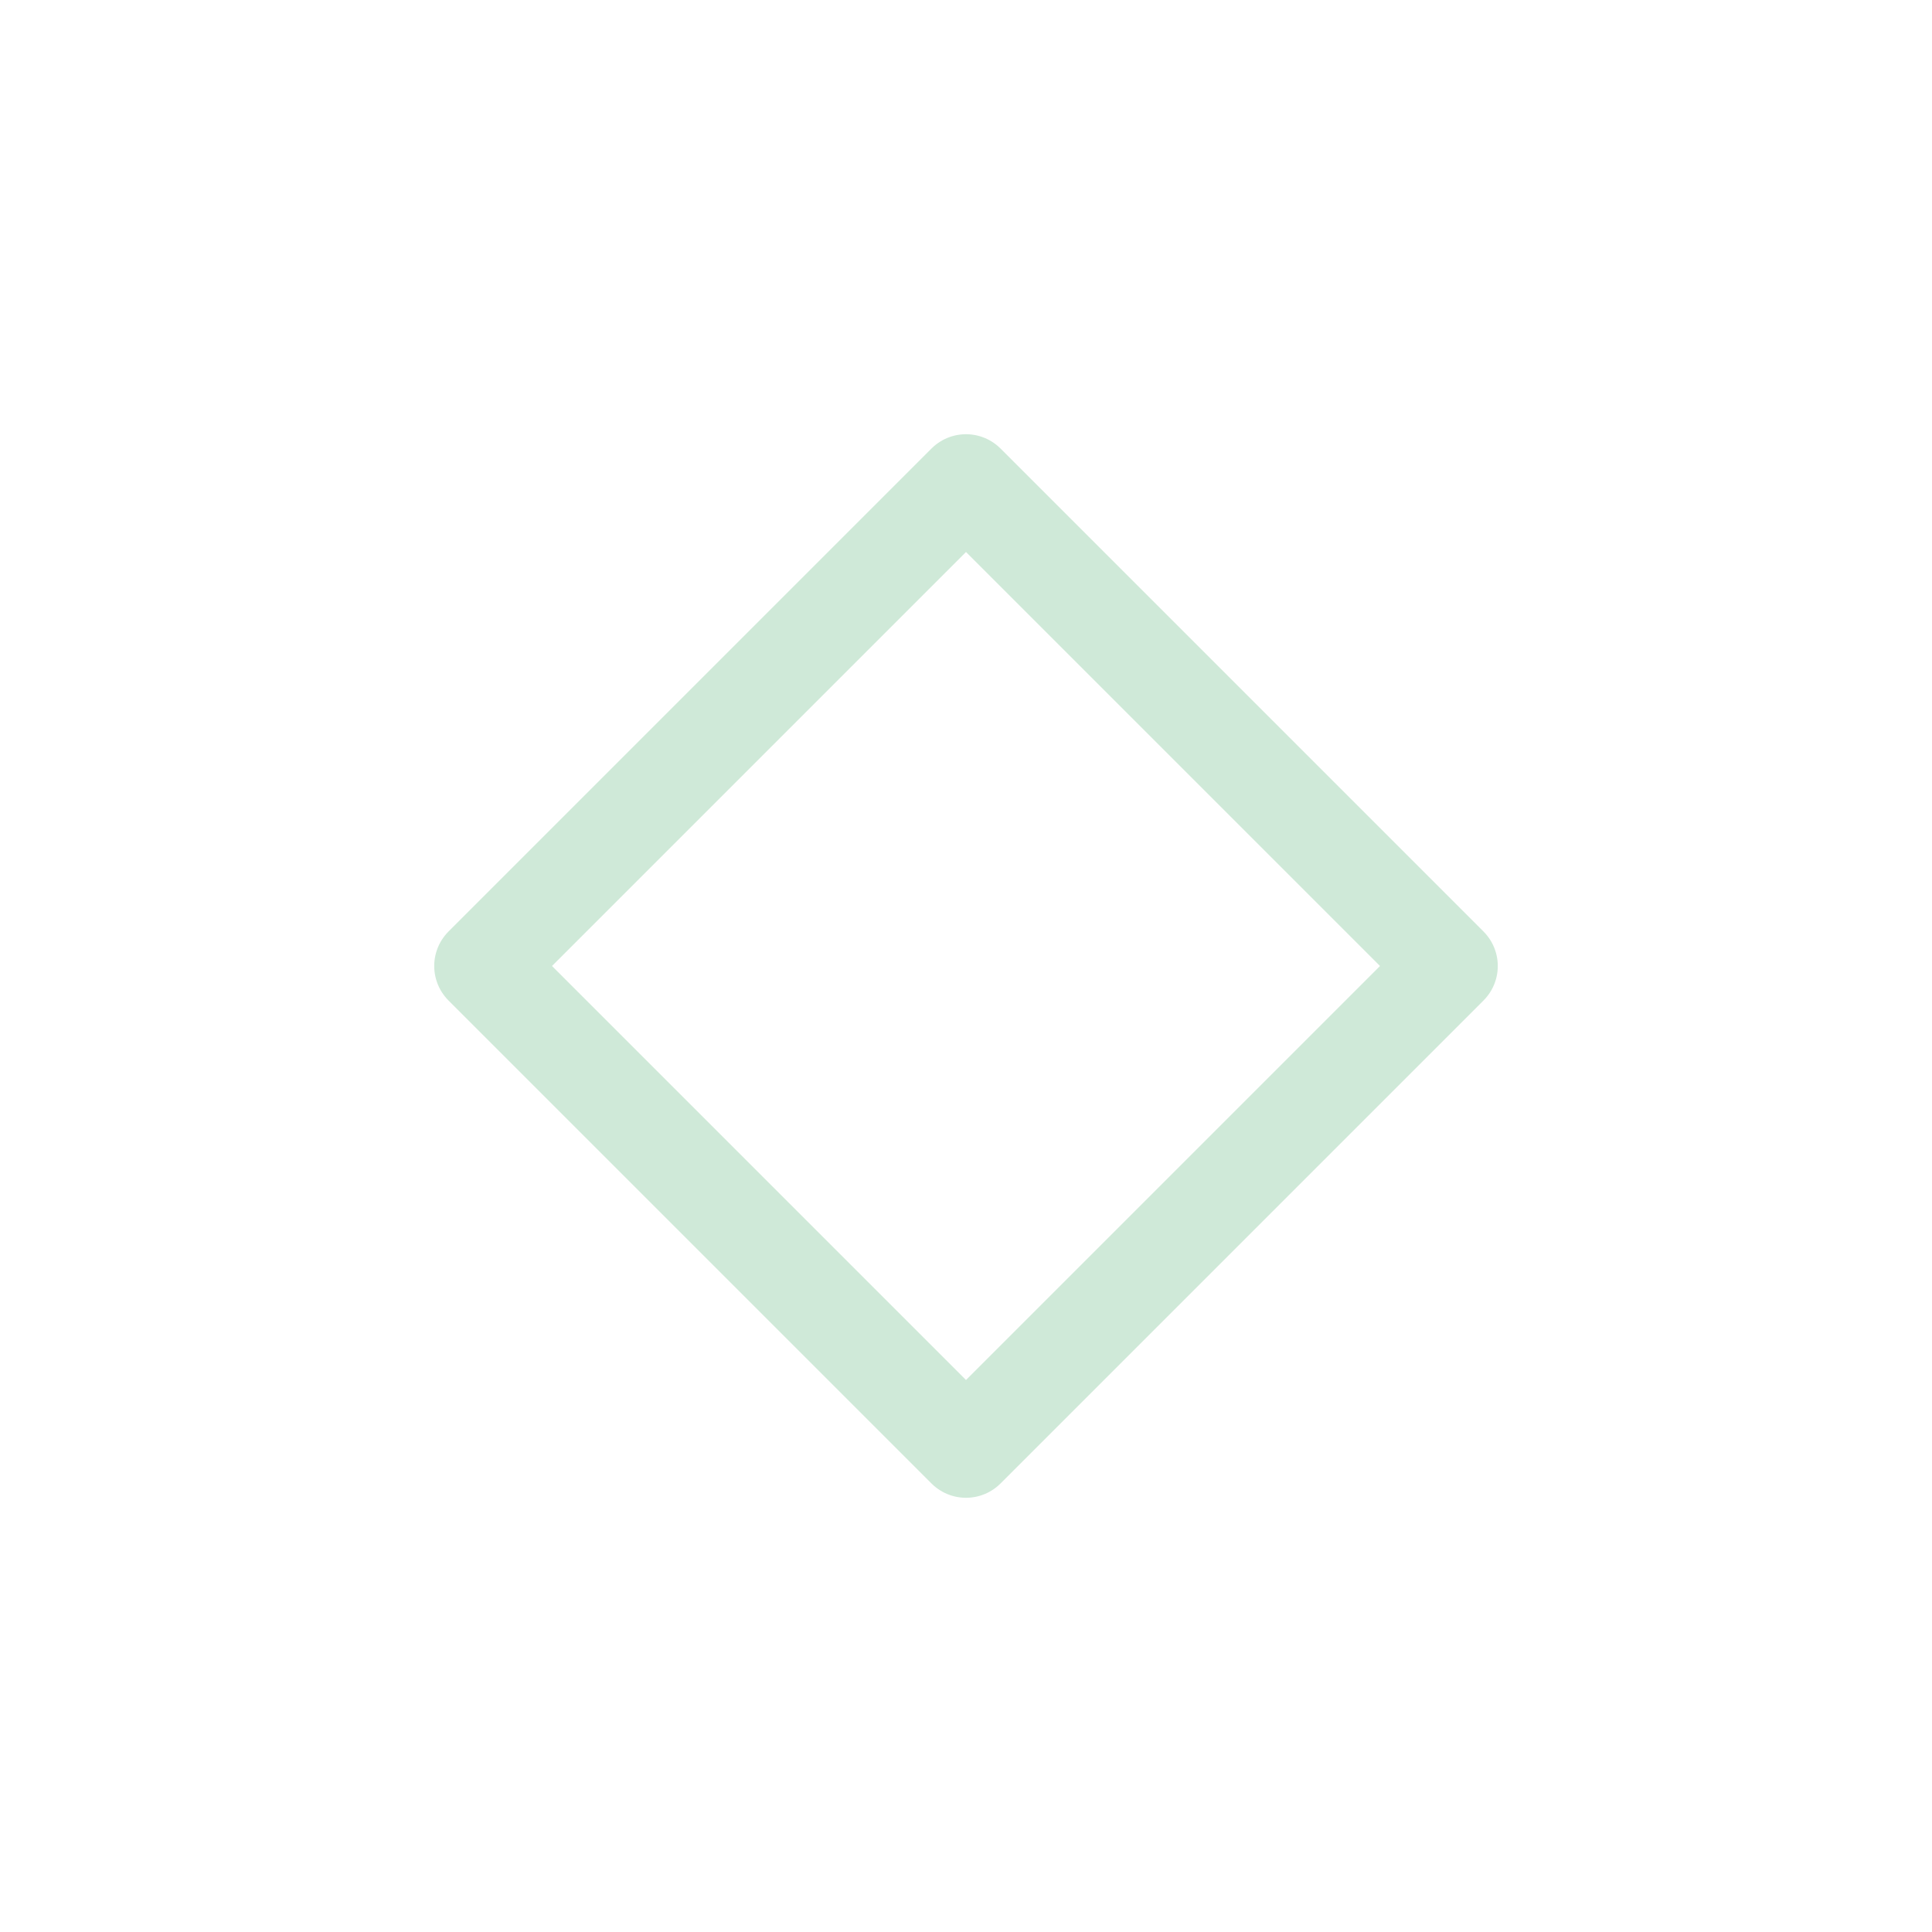
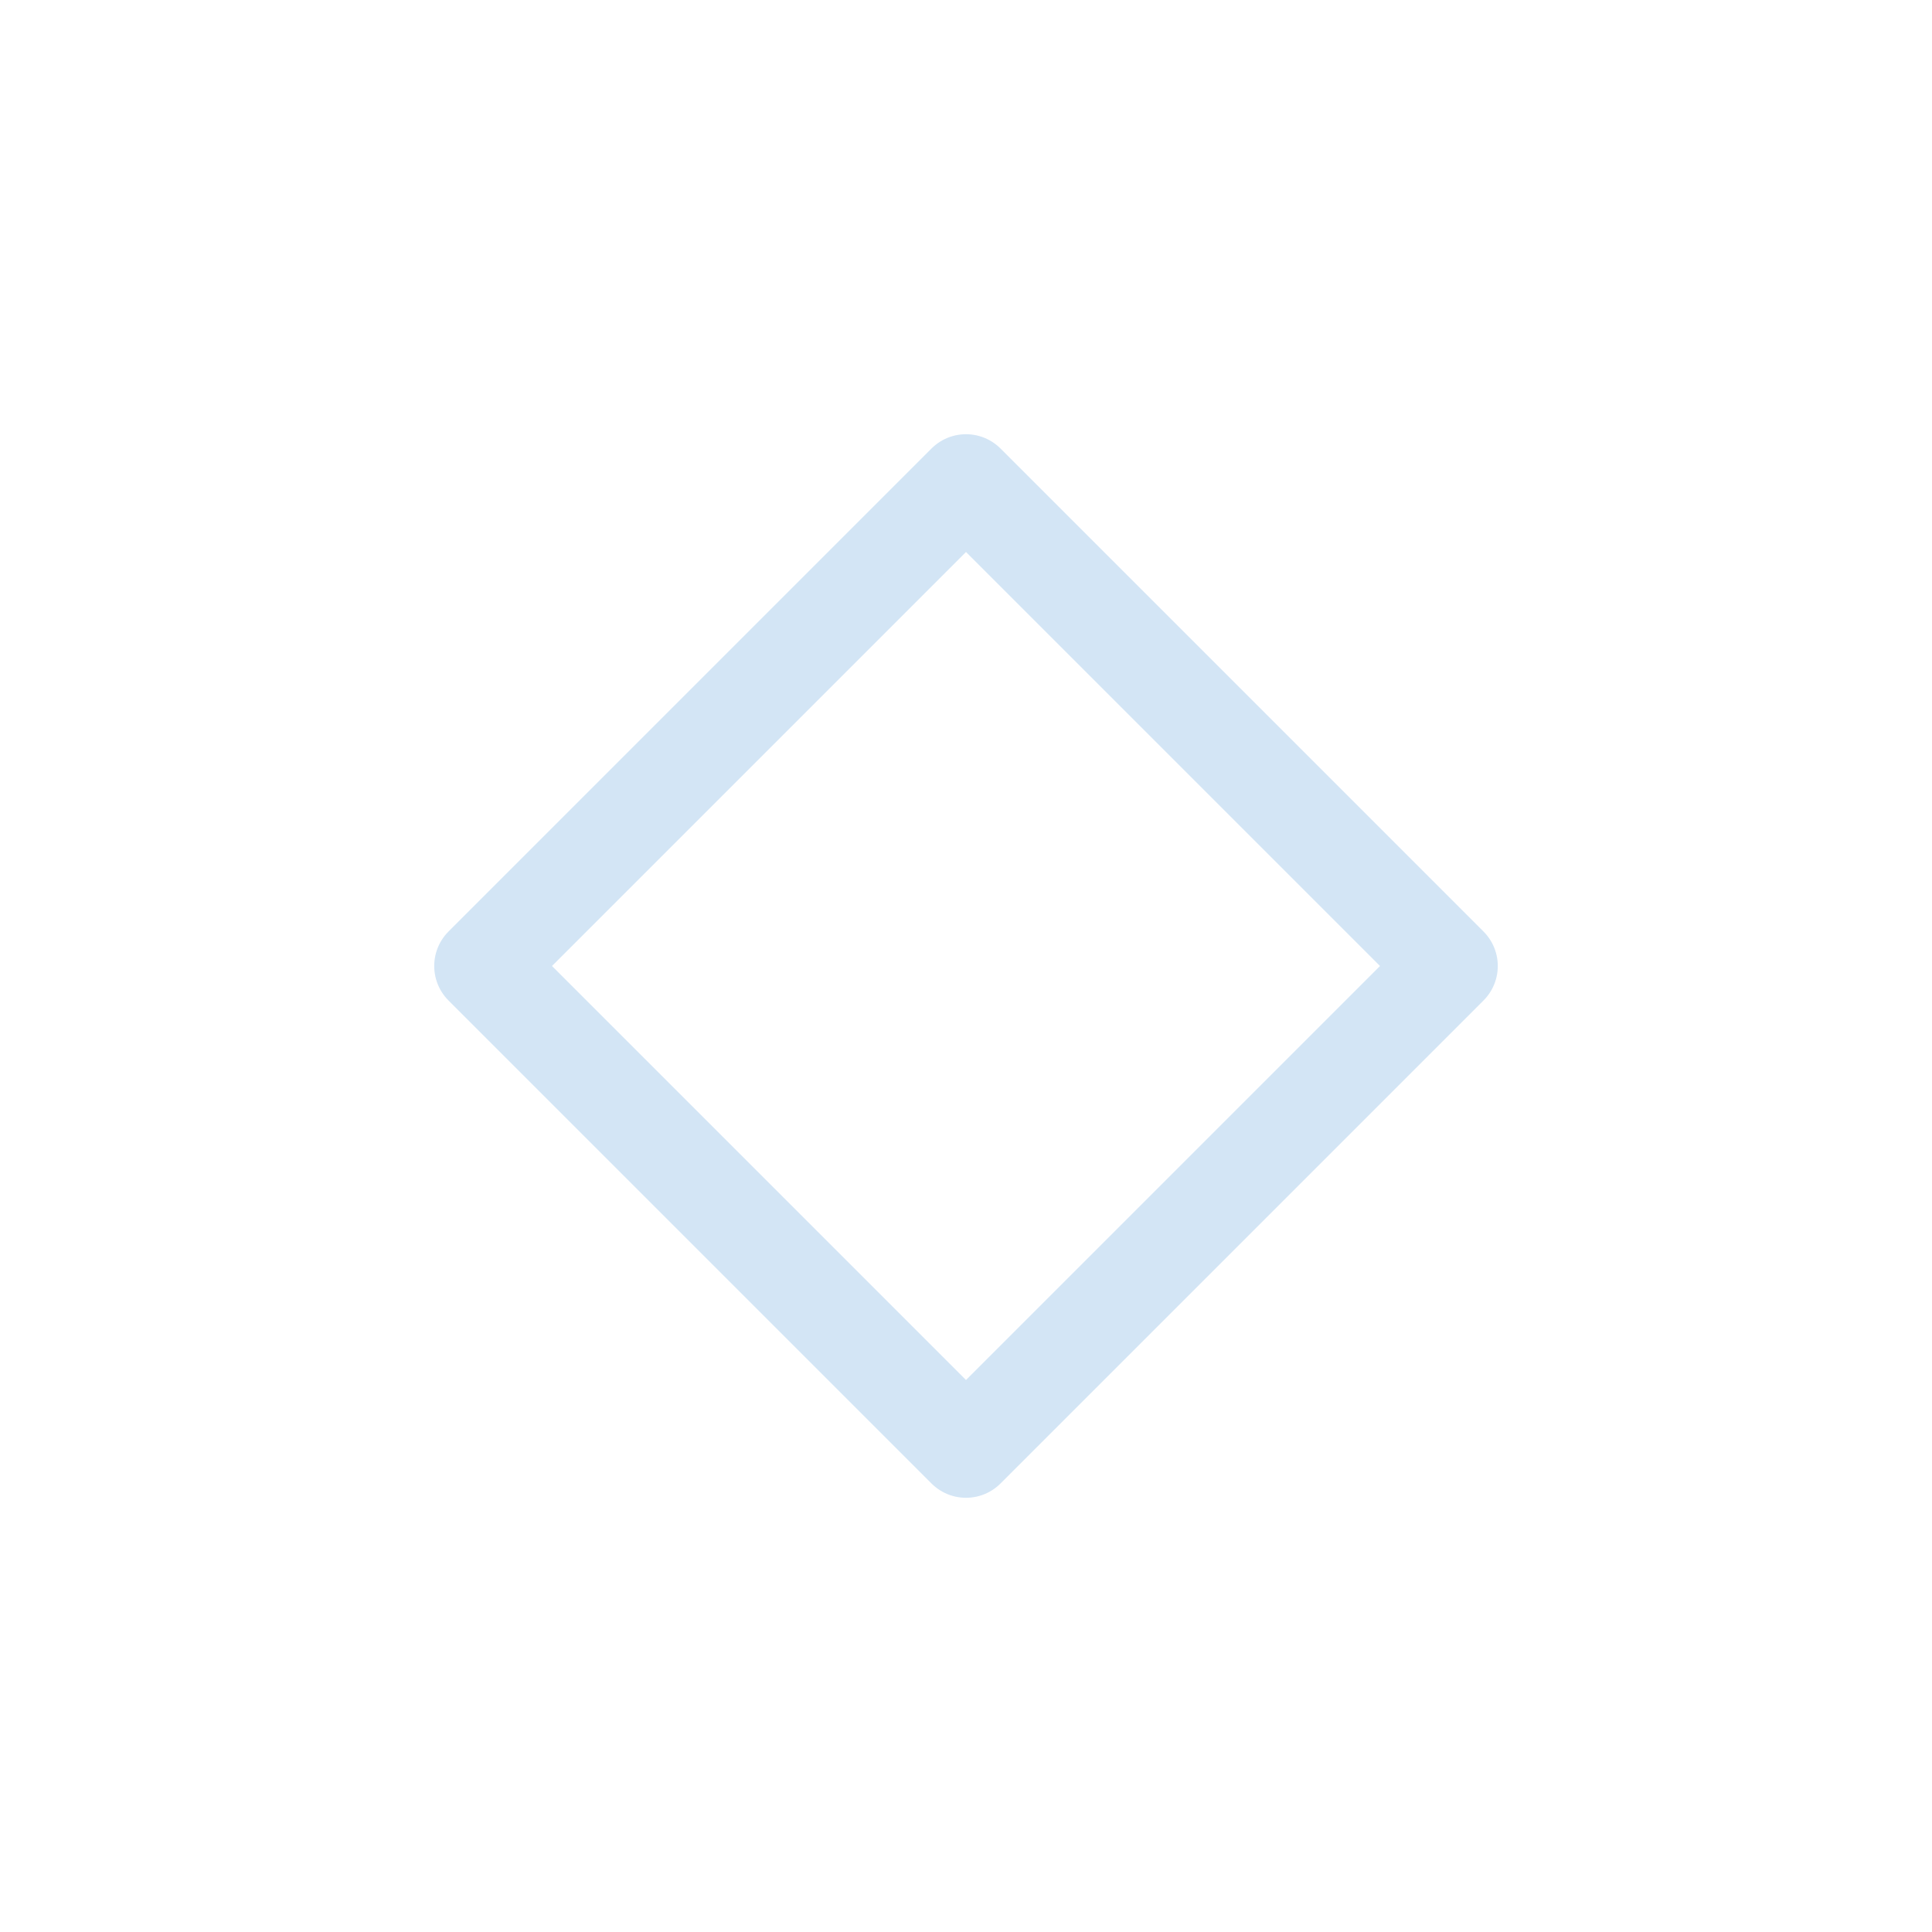
<svg xmlns="http://www.w3.org/2000/svg" viewBox="0 0 50 50" version="1.2" baseProfile="tiny">
  <defs>
</defs>
  <g fill="none" stroke="black" stroke-width="1" fill-rule="evenodd" stroke-linecap="square" stroke-linejoin="bevel">
    <g fill="none" stroke="#000000" stroke-opacity="1" stroke-width="1" stroke-linecap="square" stroke-linejoin="bevel" transform="matrix(1,0,0,1,0,0)" font-family="Google Sans Flex" font-size="11" font-weight="500" font-style="normal">
</g>
-     <g fill="none" stroke="#cfe9d8" stroke-opacity="1" stroke-width="1.01" stroke-linecap="round" stroke-linejoin="round" transform="matrix(2.5,0,0,2.5,2.5,2.5)" font-family="Google Sans Flex" font-size="11" font-weight="500" font-style="normal">
+     <g fill="none" stroke="#d3e5f5" stroke-opacity="1" stroke-width="1.01" stroke-linecap="round" stroke-linejoin="round" transform="matrix(2.5,0,0,2.5,2.5,2.5)" font-family="Google Sans Flex" font-size="11" font-weight="500" font-style="normal">
      <polygon fill-rule="evenodd" vector-effect="none" points="4,9 9,4 14,9 9,14 " />
    </g>
    <g fill="none" stroke="#000000" stroke-opacity="1" stroke-width="1" stroke-linecap="square" stroke-linejoin="bevel" transform="matrix(1,0,0,1,0,0)" font-family="Google Sans Flex" font-size="11" font-weight="500" font-style="normal">
</g>
  </g>
</svg>
